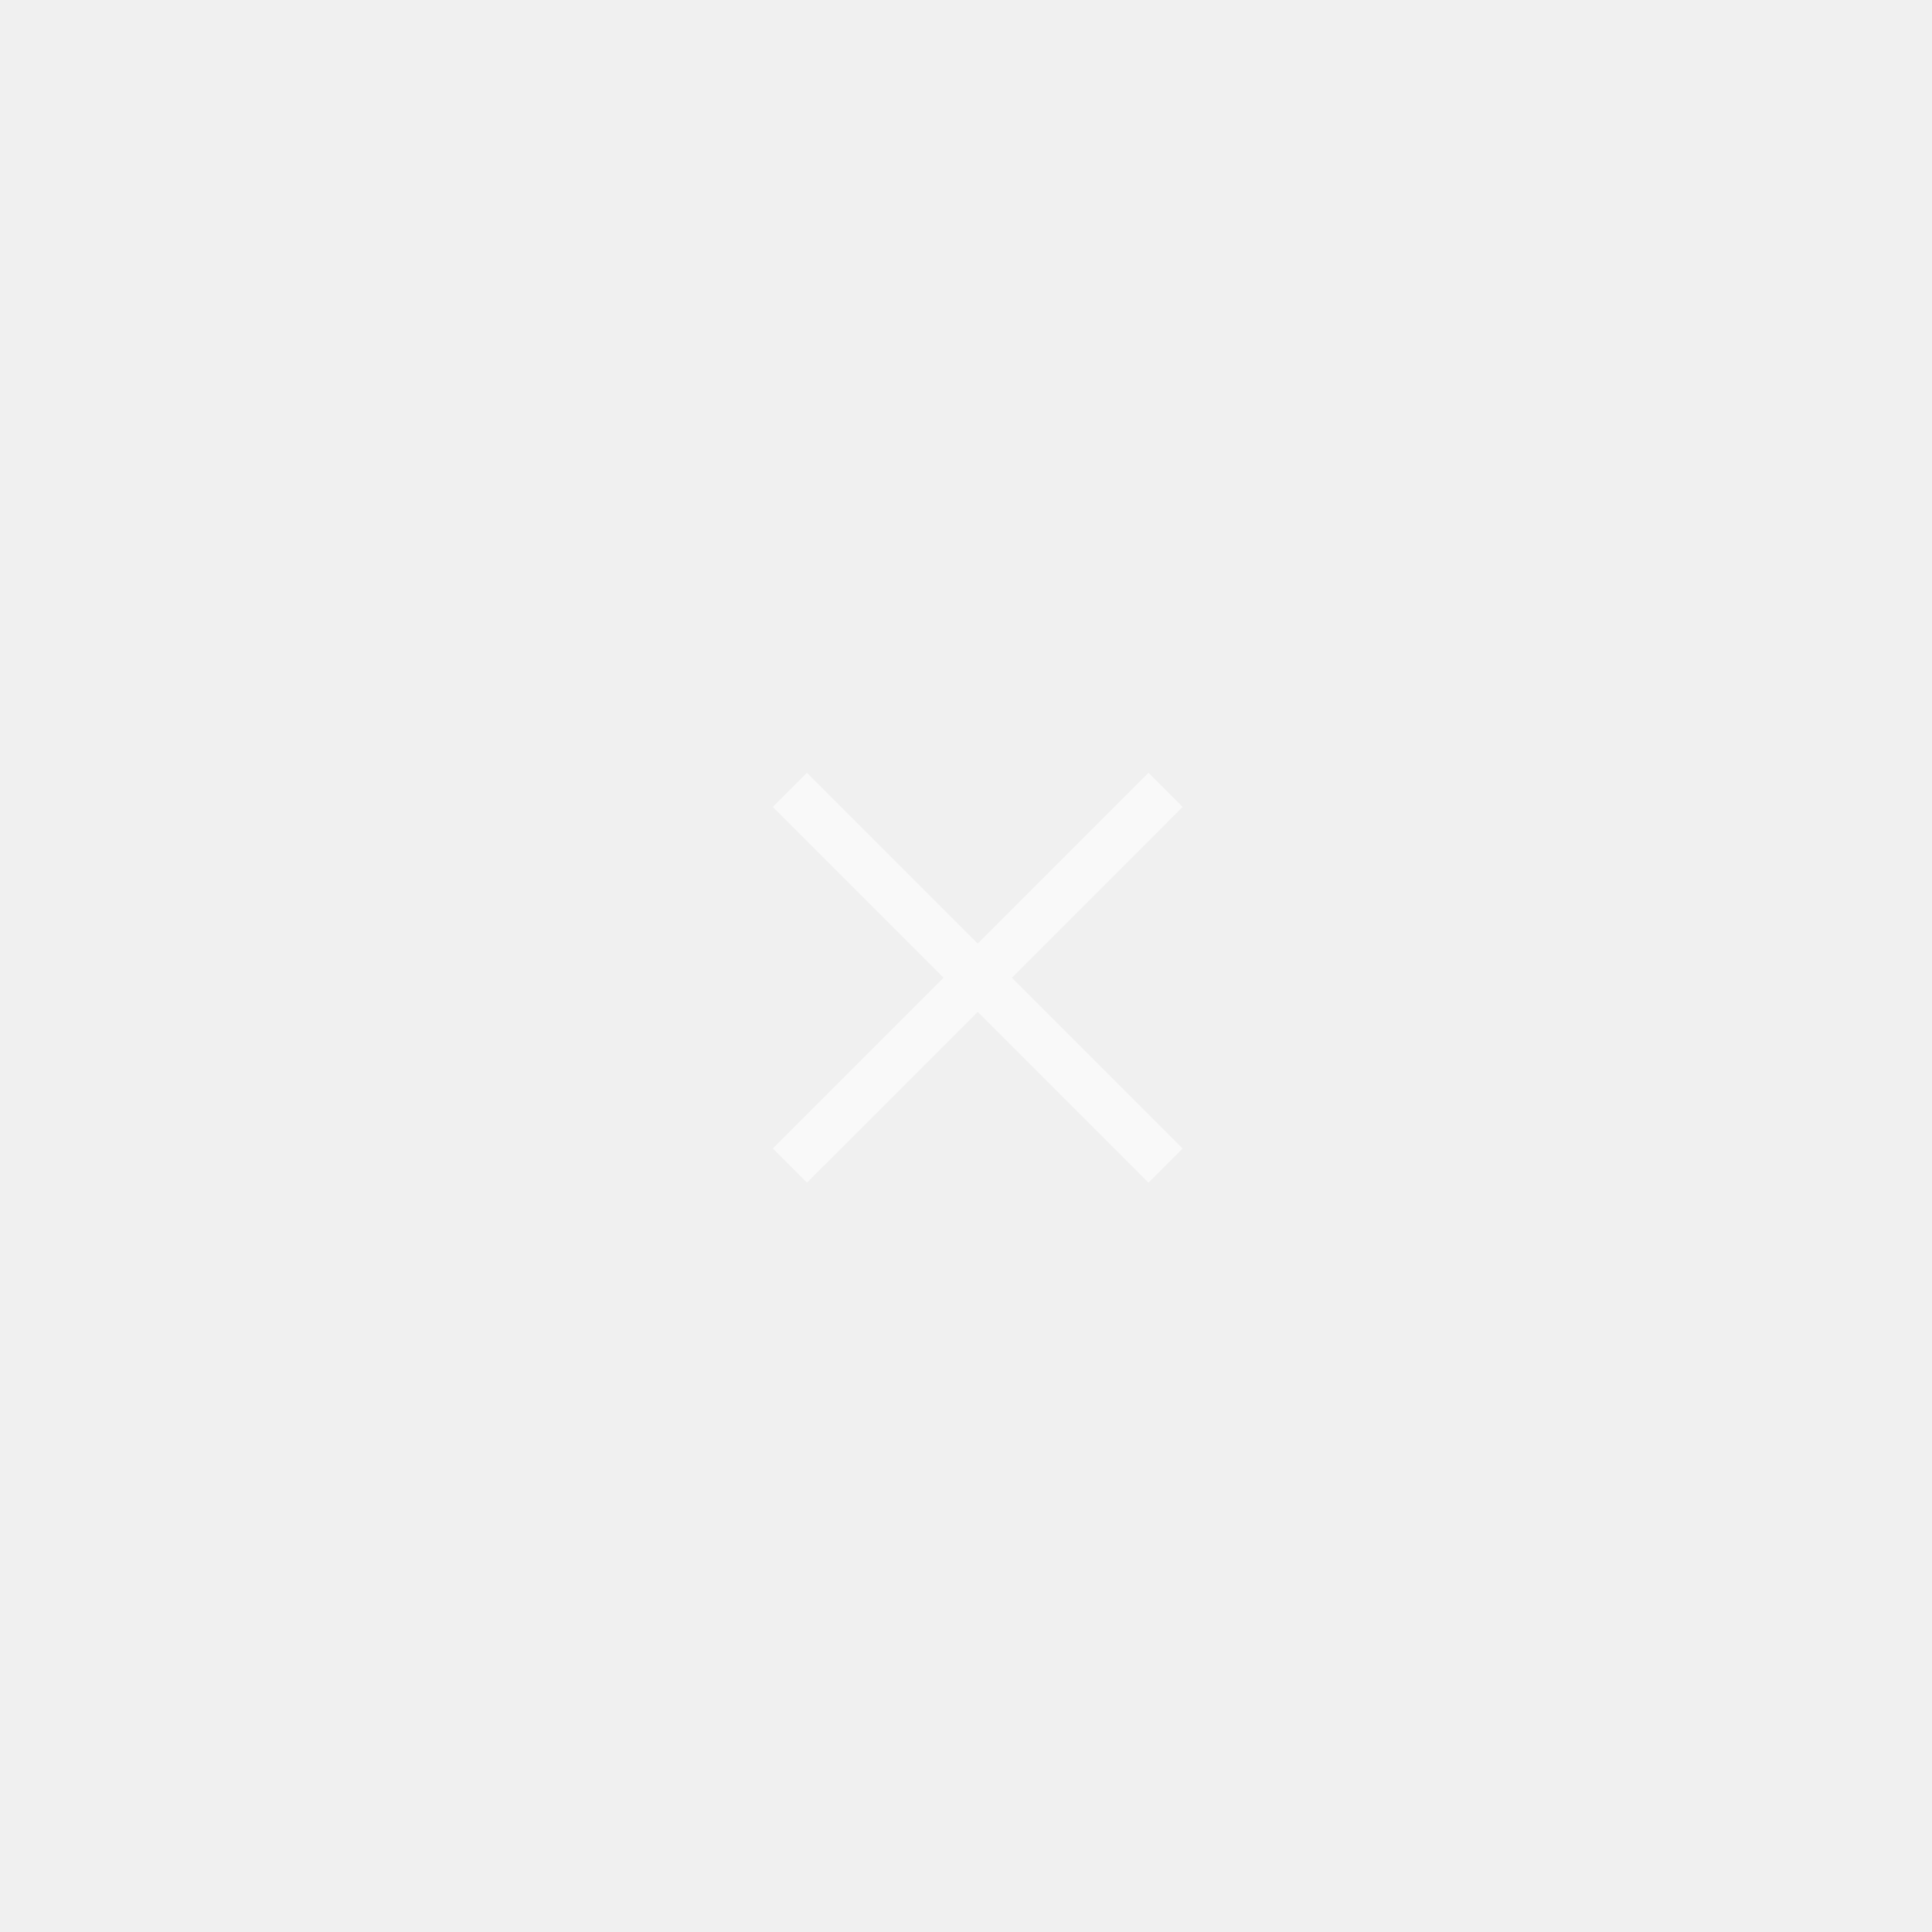
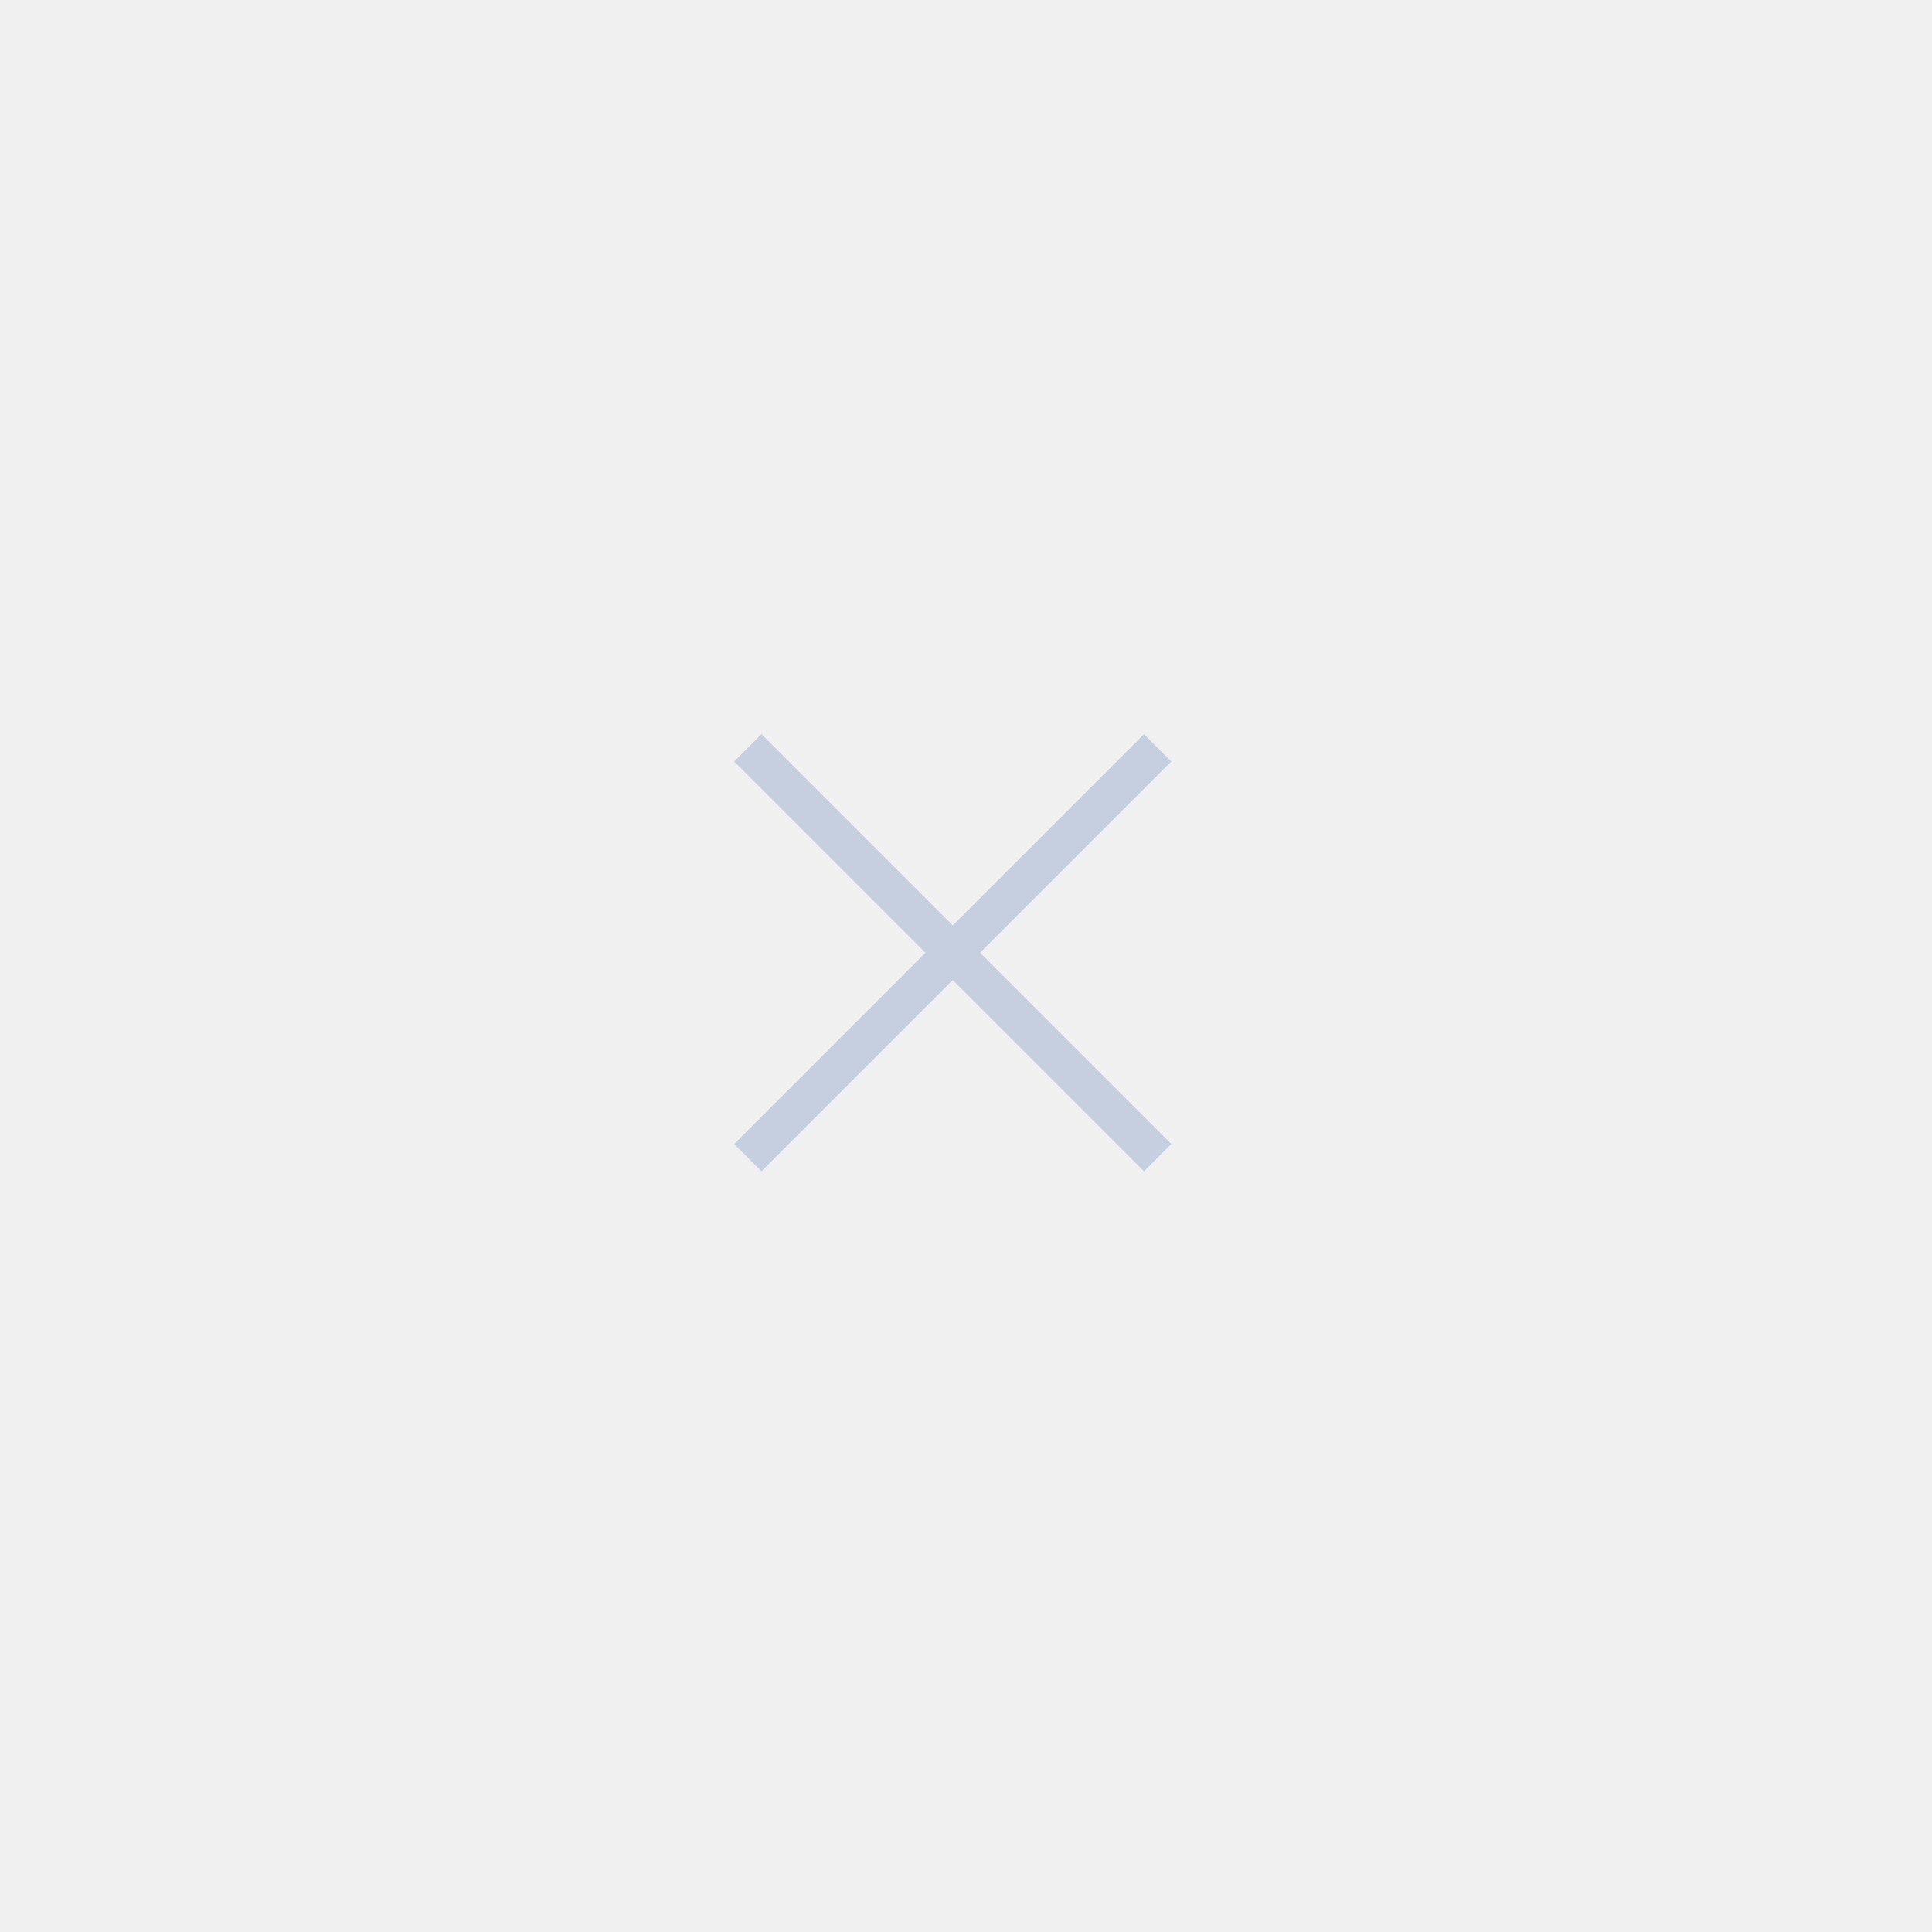
- <svg xmlns="http://www.w3.org/2000/svg" width="40" height="40" viewBox="0 0 40 40">
-   <polygon fill="#FFF" points="4.243 4.95 1.061 8.132 .707 8.485 0 7.778 .354 7.425 3.536 4.243 .354 1.061 0 .707 .707 0 1.061 .354 4.243 3.536 7.425 .354 7.778 0 8.485 .707 8.132 1.061 4.95 4.243 8.132 7.425 8.485 7.778 7.778 8.485 7.425 8.132" opacity=".6" transform="translate(16 16)" />
+ <svg xmlns="http://www.w3.org/2000/svg" width="50px" height="50px" viewBox="0 0 50 50" version="1.1">
+   <g id="页面-1" stroke="none" stroke-width="1" fill="none" fill-rule="evenodd">
+     <g id="第三方标题栏40-24" transform="translate(-977, -478)">
+       <g id="dark-50" transform="translate(853, 31)">
+         <g id="close_normal" transform="translate(124, 447)">
+           <rect id="矩形" fill-opacity="0.1" fill="#FFFFFF" opacity="0" x="0" y="0" width="50" height="50" />
+           <polygon id="Combined-Shape" fill="#C5CFE0" points="20.061 29.96 19.707 30.314 19 29.607 19.354 29.253 23.95 24.657 19.354 20.061 19 19.707 19.707 19 20.061 19.354 24.657 23.95 29.253 19.354 29.607 19 30.314 19.707 29.96 20.061 25.364 24.657 29.96 29.253 30.314 29.607 29.607 30.314 29.253 29.96 24.657 25.364" />
+         </g>
+       </g>
+     </g>
+   </g>
</svg>
